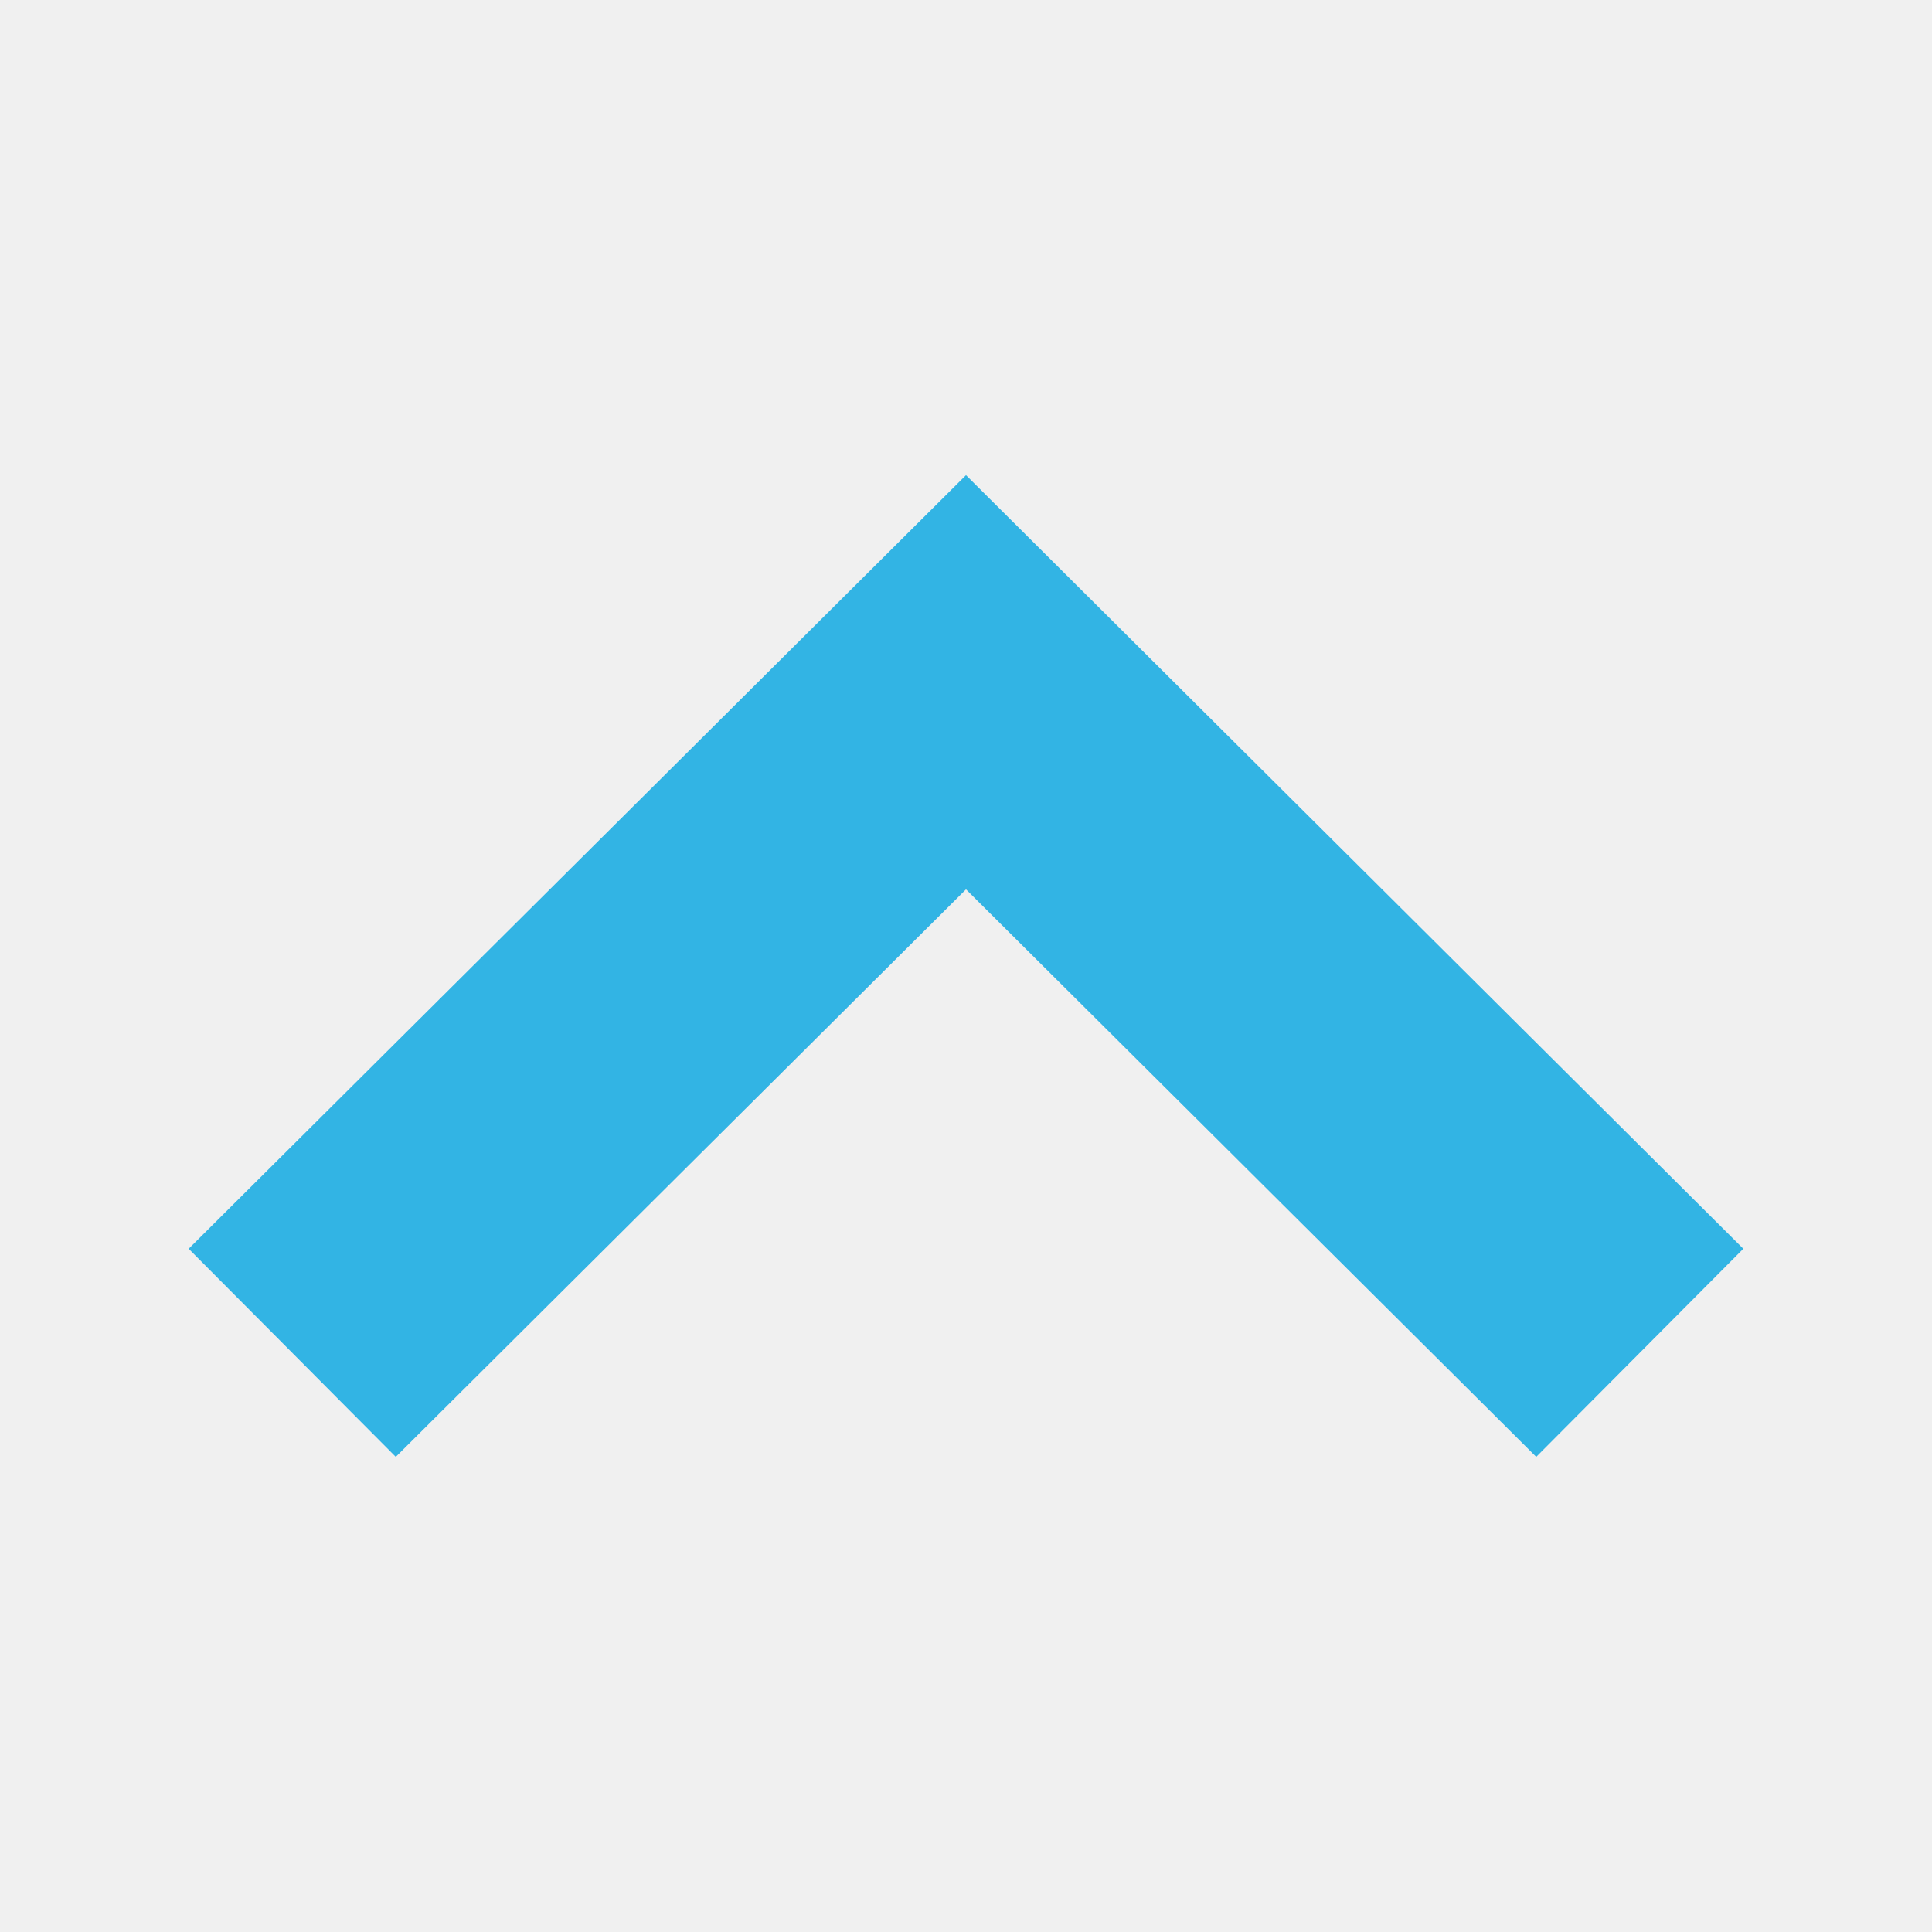
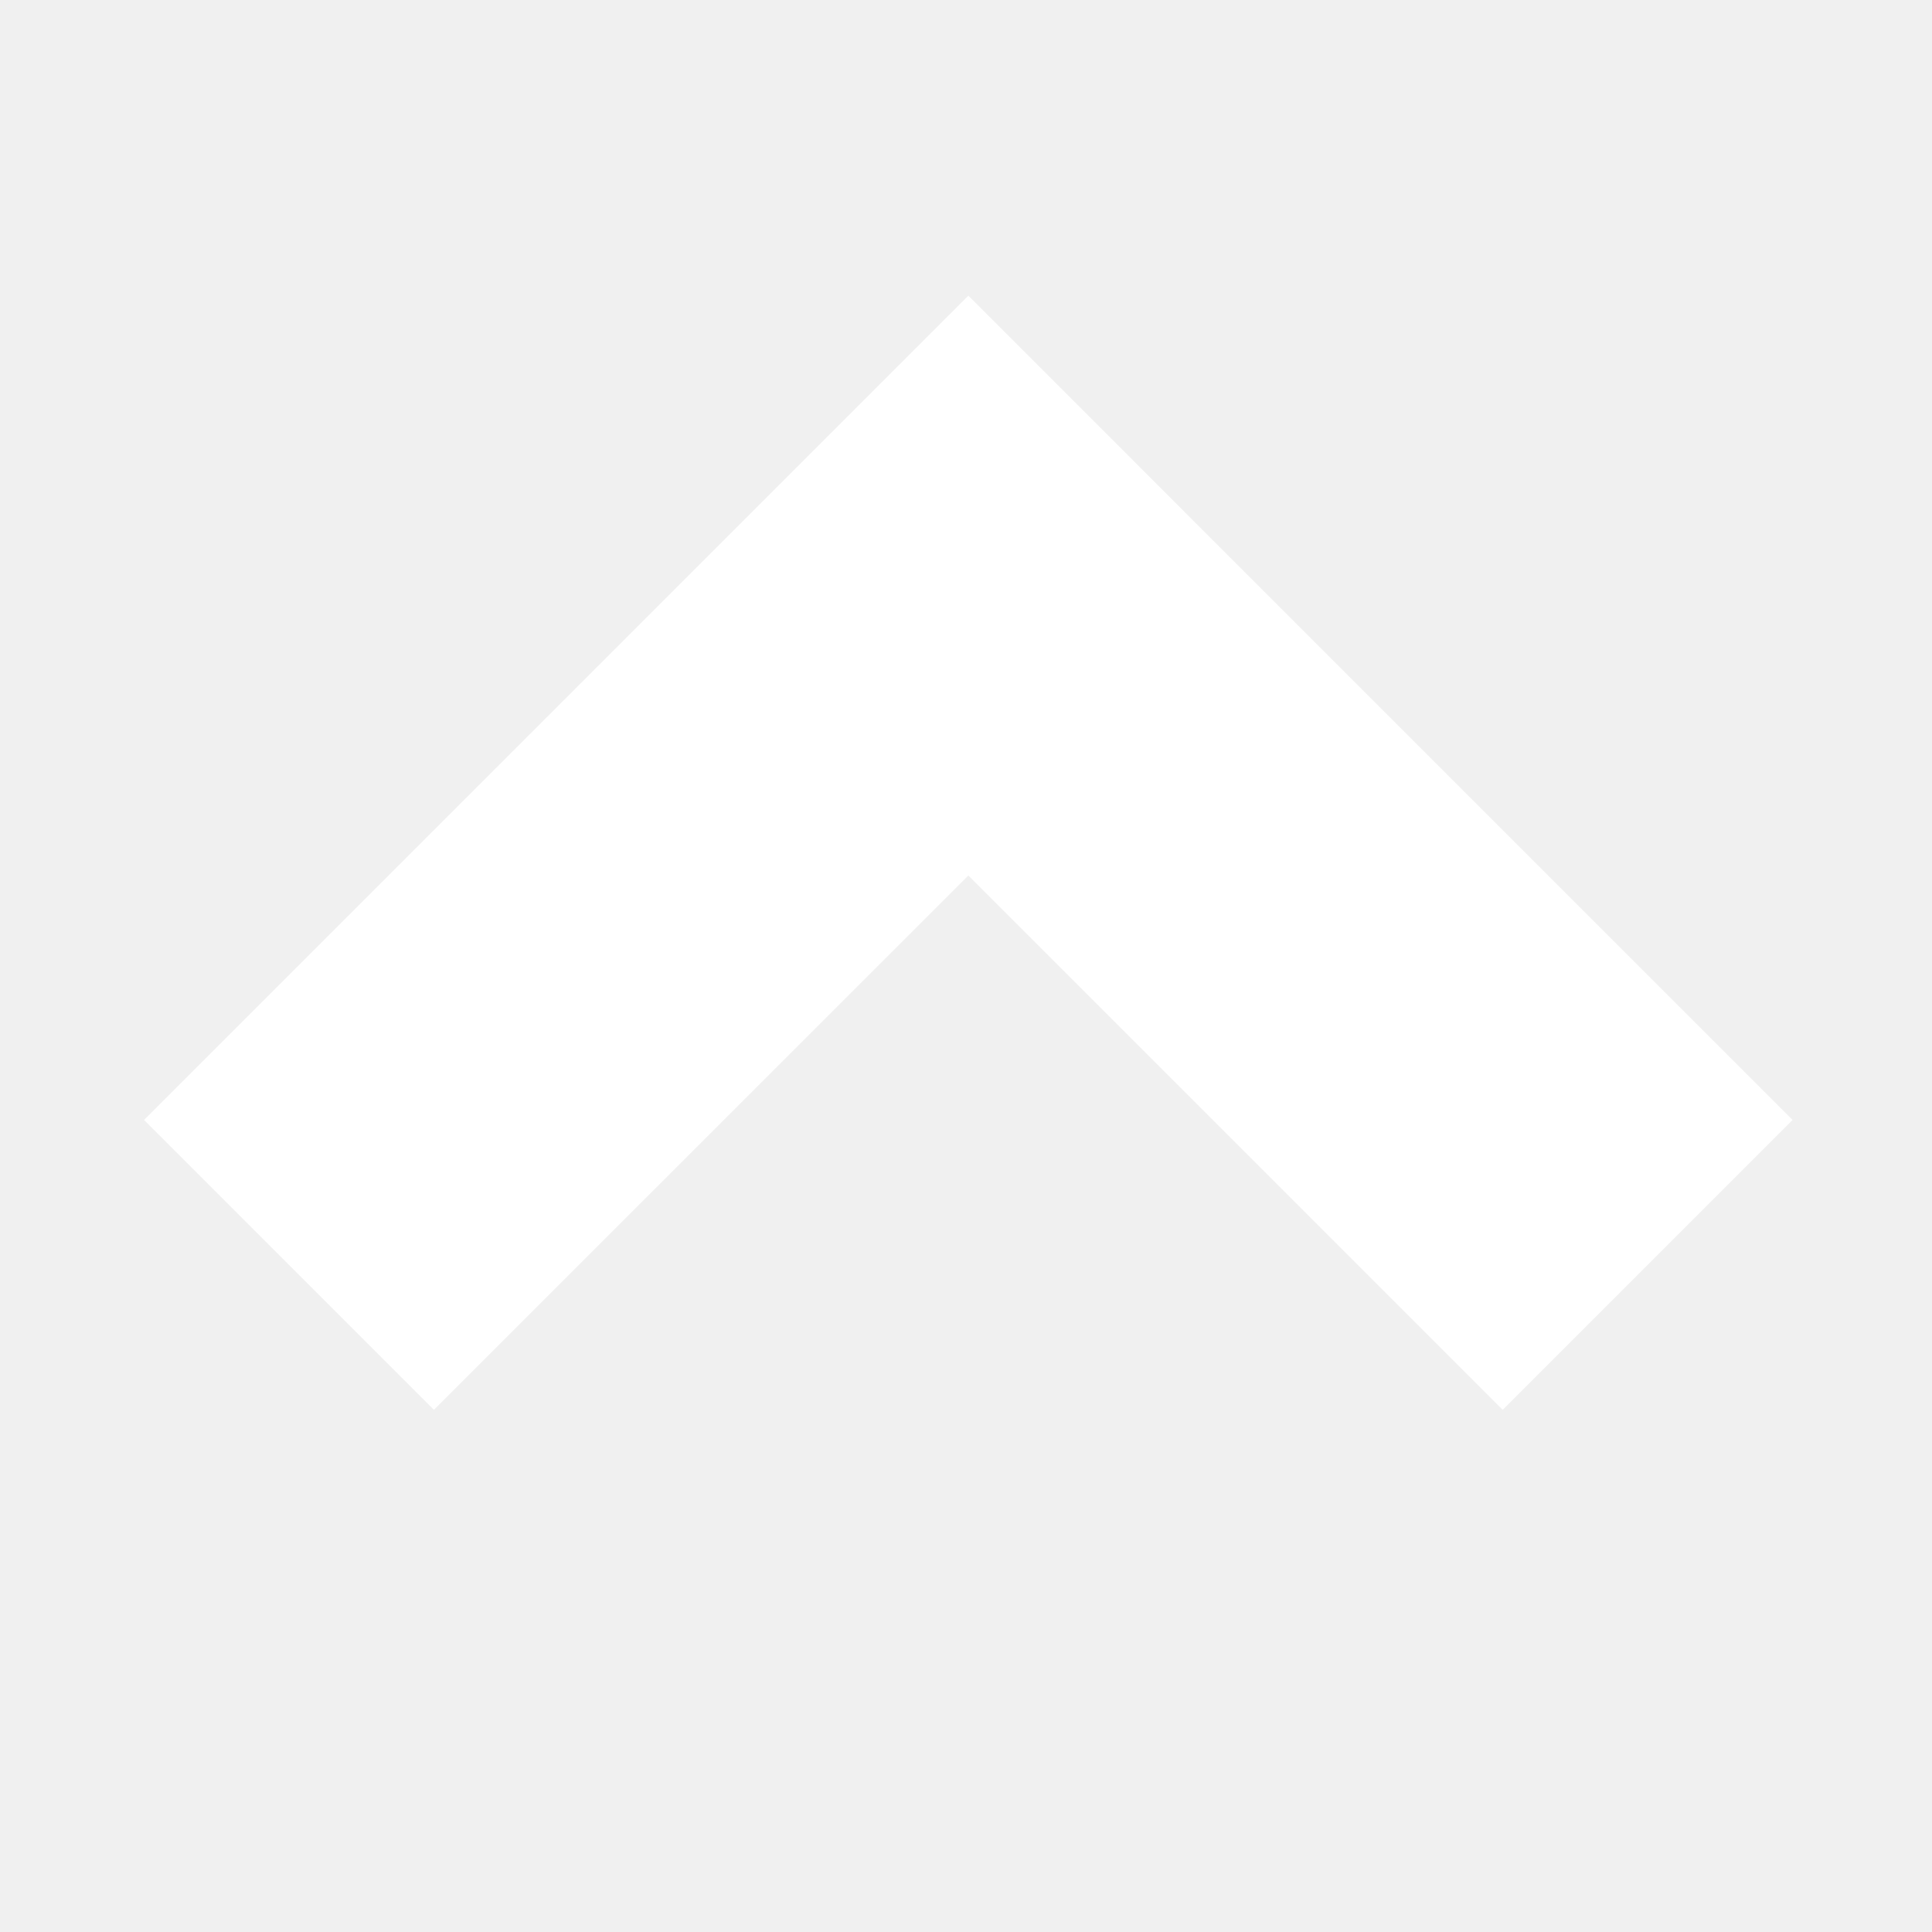
<svg xmlns="http://www.w3.org/2000/svg" version="1.1" x="0px" y="0px" width="512px" height="512px" viewBox="0 0 512 512" enable-background="new 0 0 512 512" xml:space="preserve" id="svg2">
  <defs id="defs7" />
-   <polygon id="arrow-25-icon" points="402.5,256 197.48,462 142.332,407.113 292.727,256 142.332,104.886 197.48,50 " style="fill:#32b4e4;fill-opacity:1" transform="matrix(0,-1,1,0,0,528.416)" />
+   <path style="fill:#ffffff;fill-opacity:1;fill-rule:evenodd;stroke:none" d="M 38.171,296.802 114.987,373.619 256.629,232.015 398.233,373.619 475.049,296.802 333.446,155.198 256.629,78.344 179.774,155.198 38.171,296.802 z" id="rect2982" />
</svg>
